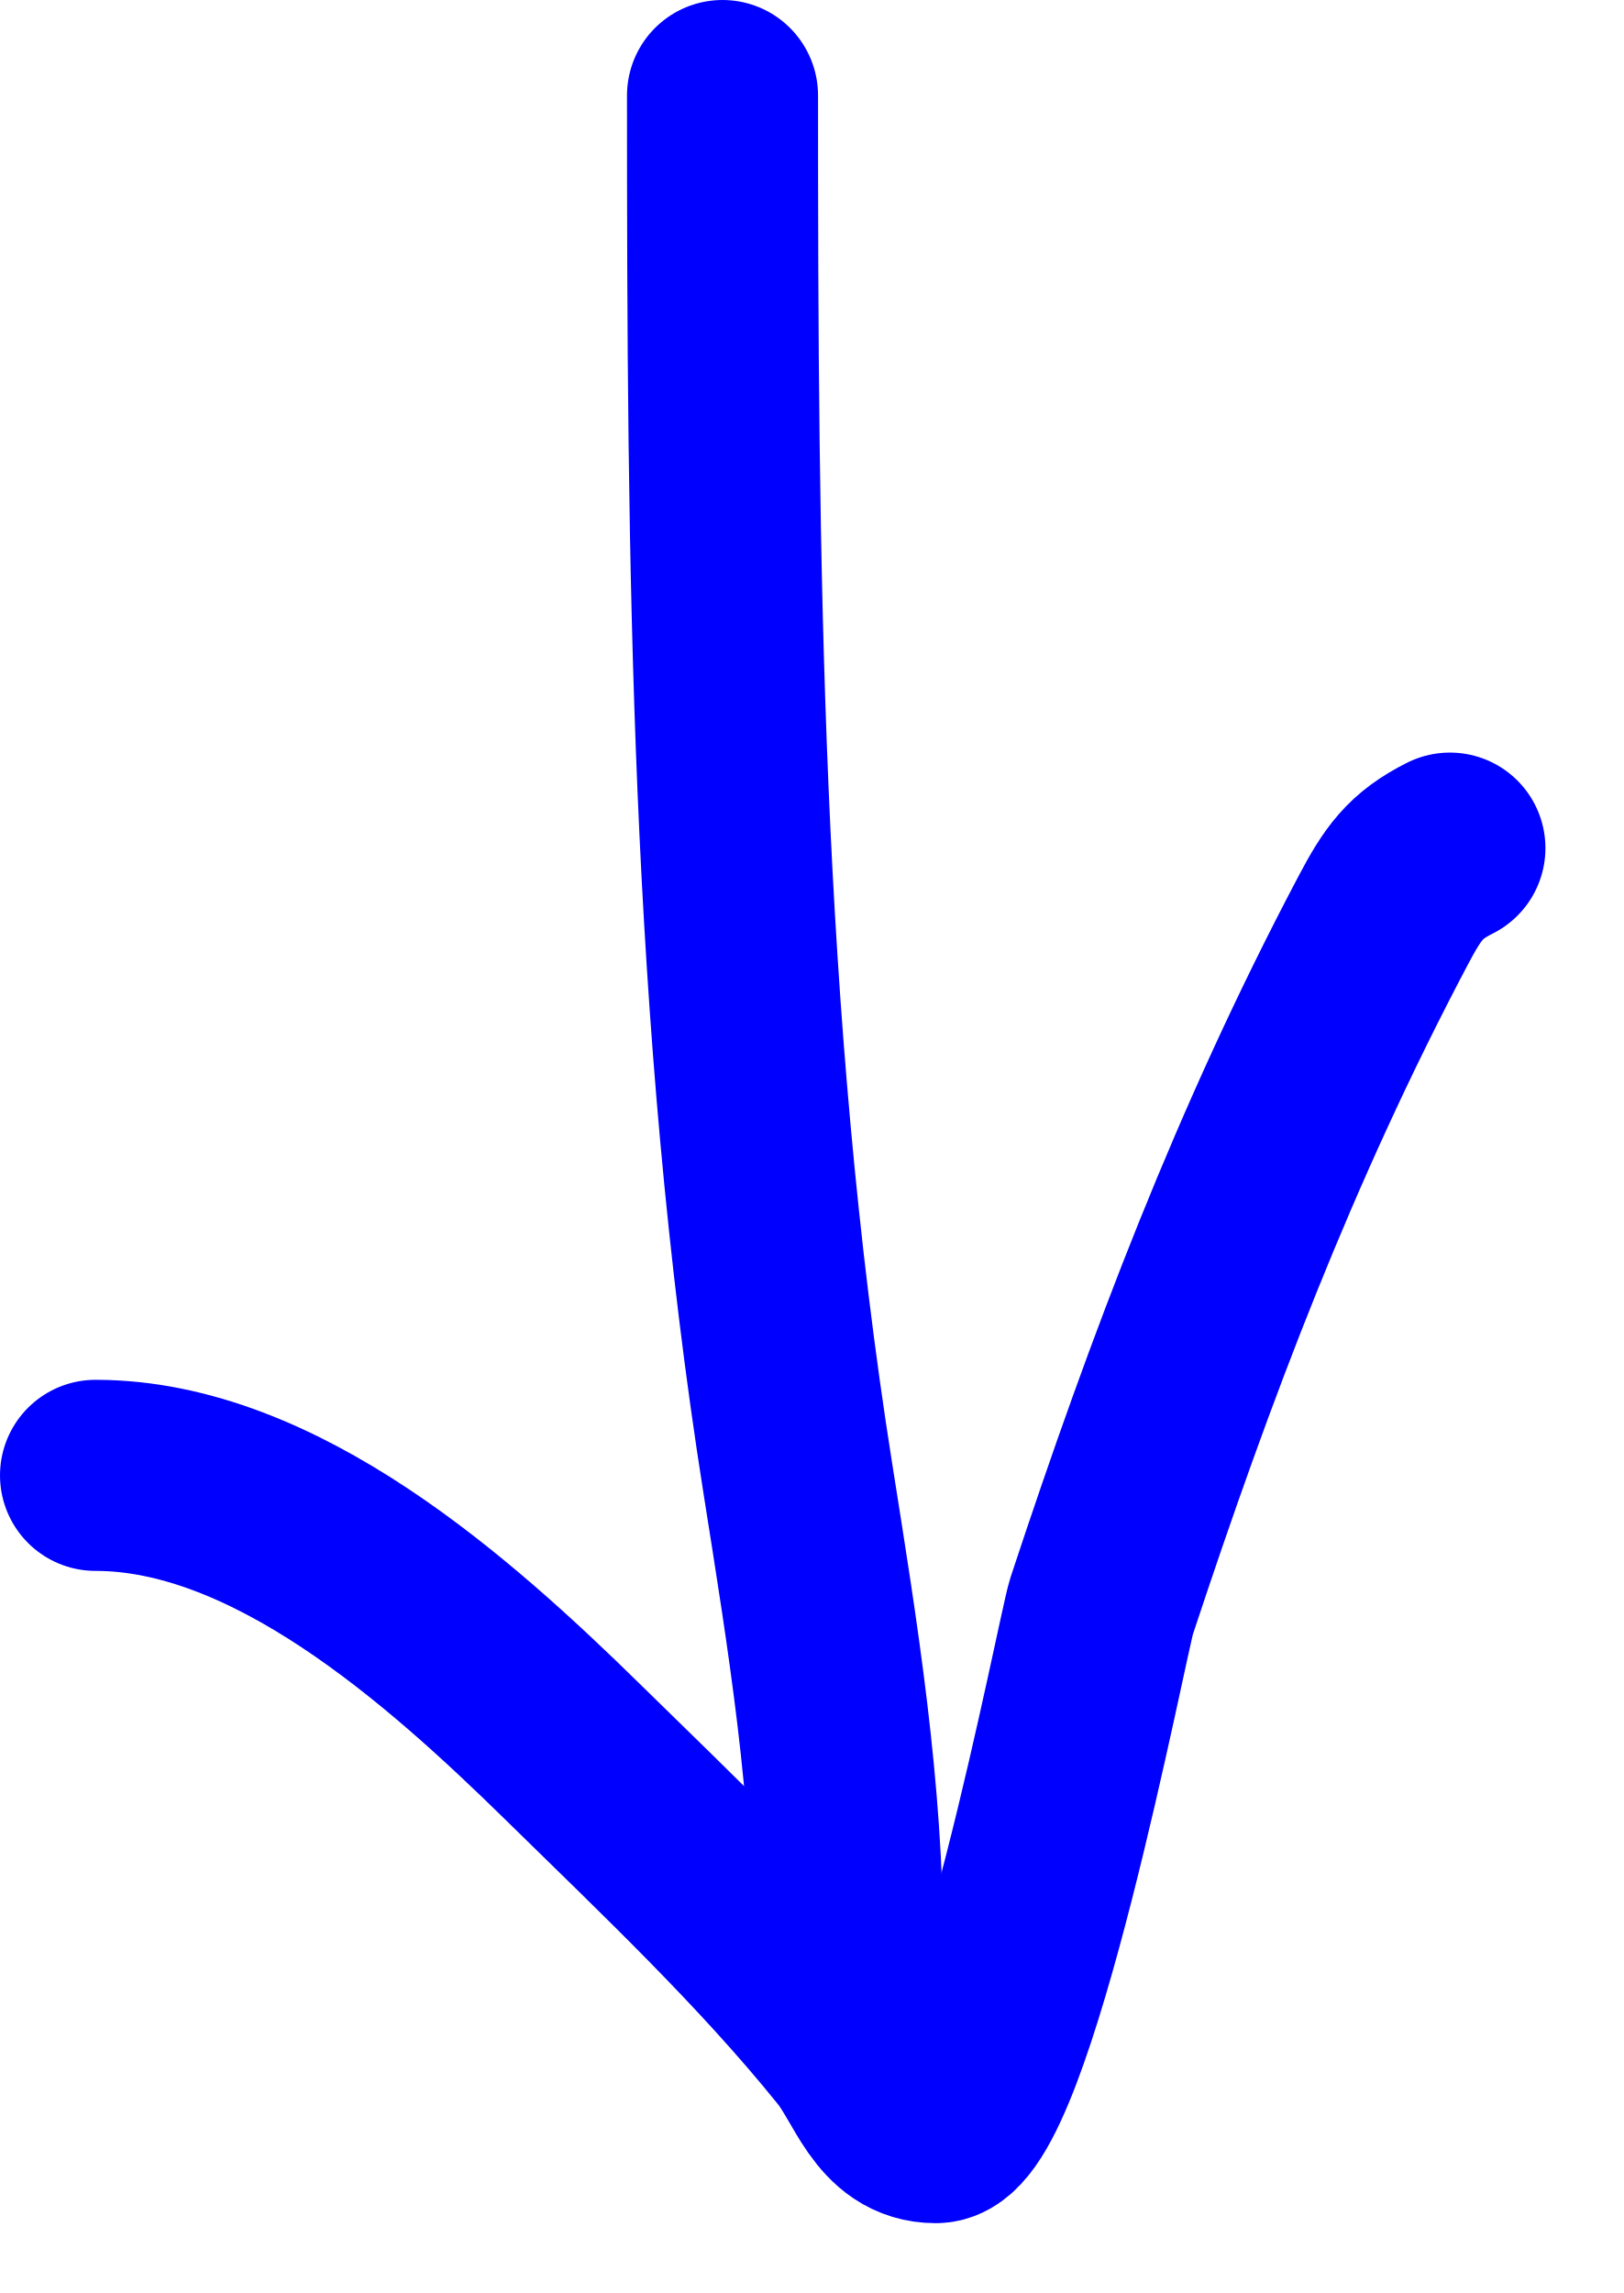
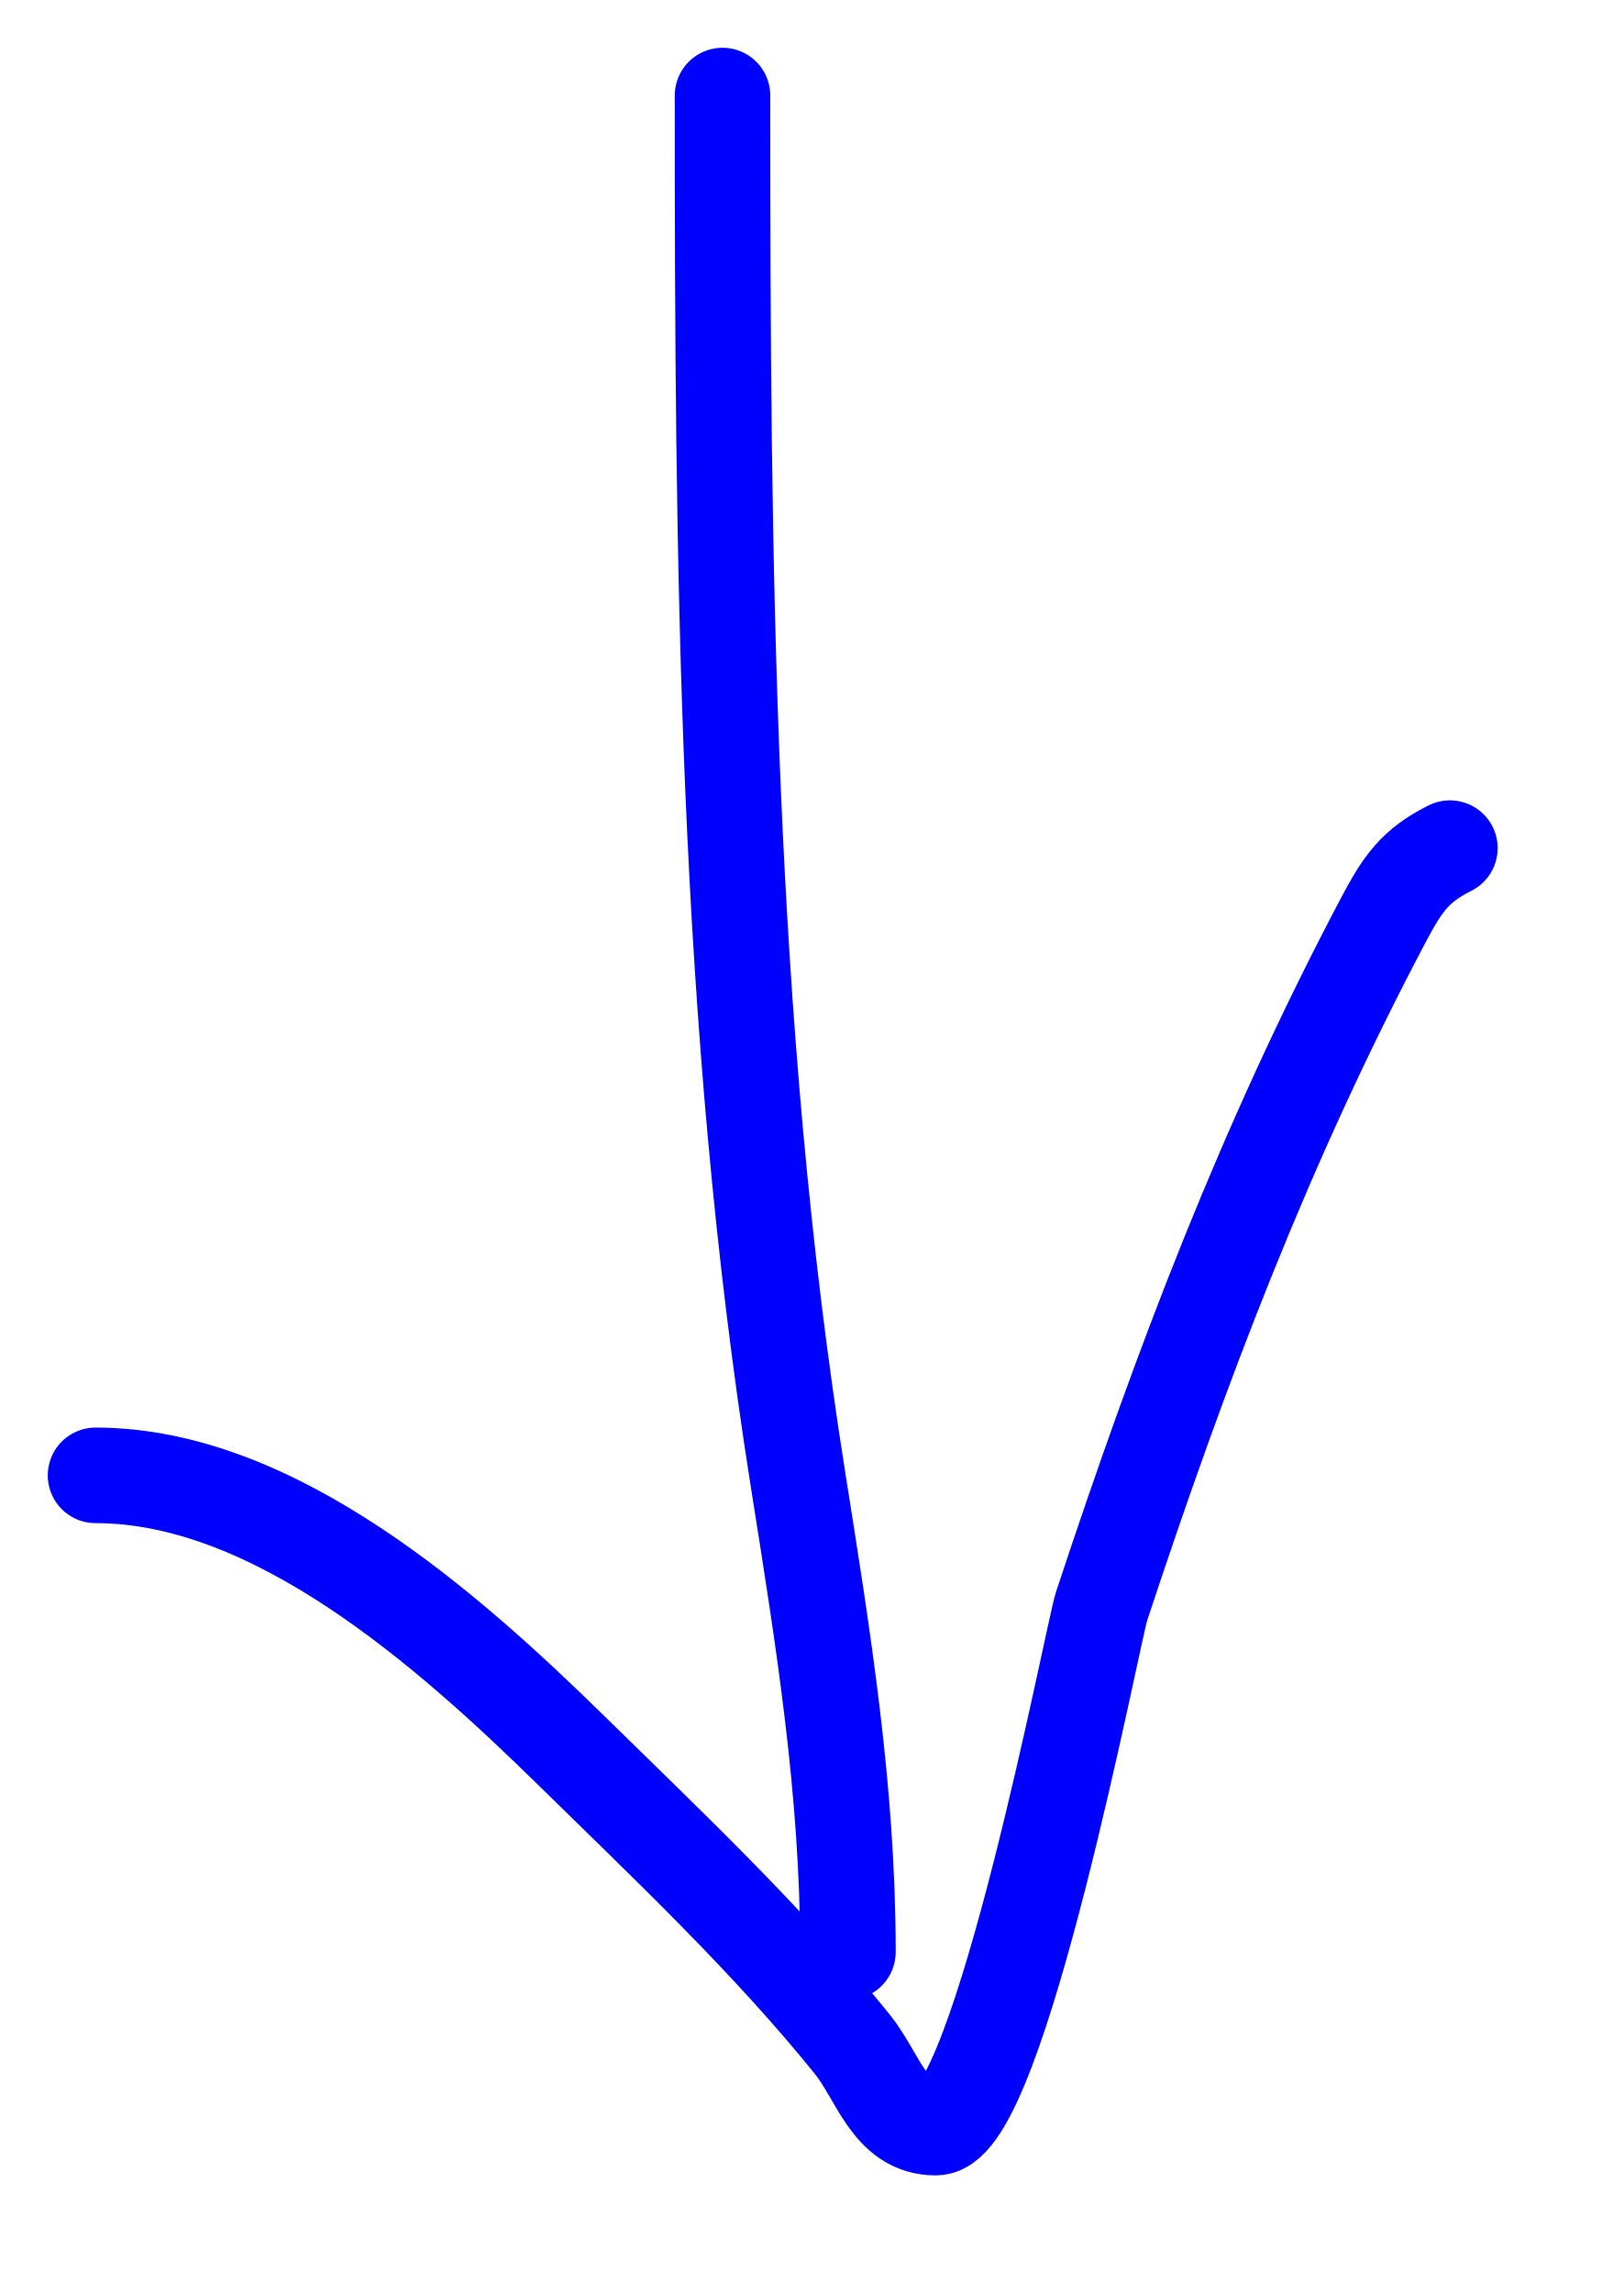
<svg xmlns="http://www.w3.org/2000/svg" width="17" height="24" viewBox="0 0 17 24" fill="none">
-   <path d="M7.564 1C7.564 5.832 7.594 10.686 8.352 15.471C8.618 17.149 8.877 18.738 8.877 20.431" stroke="#0000FF" stroke-width="2" stroke-linecap="round" />
-   <path d="M1 15.442C2.875 15.442 4.692 17.059 5.989 18.33C6.994 19.316 8.036 20.298 8.921 21.394C9.198 21.737 9.313 22.269 9.796 22.269C10.458 22.269 11.442 17.088 11.532 16.813C12.367 14.286 13.243 11.976 14.479 9.636C14.686 9.244 14.815 9.06 15.179 8.877" stroke="#0000FF" stroke-width="2" stroke-linecap="round" />
+   <path d="M7.564 1C7.564 5.832 7.594 10.686 8.352 15.471C8.618 17.149 8.877 18.738 8.877 20.431" stroke="#0000FF" stroke-width="1" stroke-linecap="round" />
+   <path d="M1 15.442C2.875 15.442 4.692 17.059 5.989 18.33C6.994 19.316 8.036 20.298 8.921 21.394C9.198 21.737 9.313 22.269 9.796 22.269C10.458 22.269 11.442 17.088 11.532 16.813C12.367 14.286 13.243 11.976 14.479 9.636C14.686 9.244 14.815 9.06 15.179 8.877" stroke="#0000FF" stroke-width="1" stroke-linecap="round" />
</svg>
